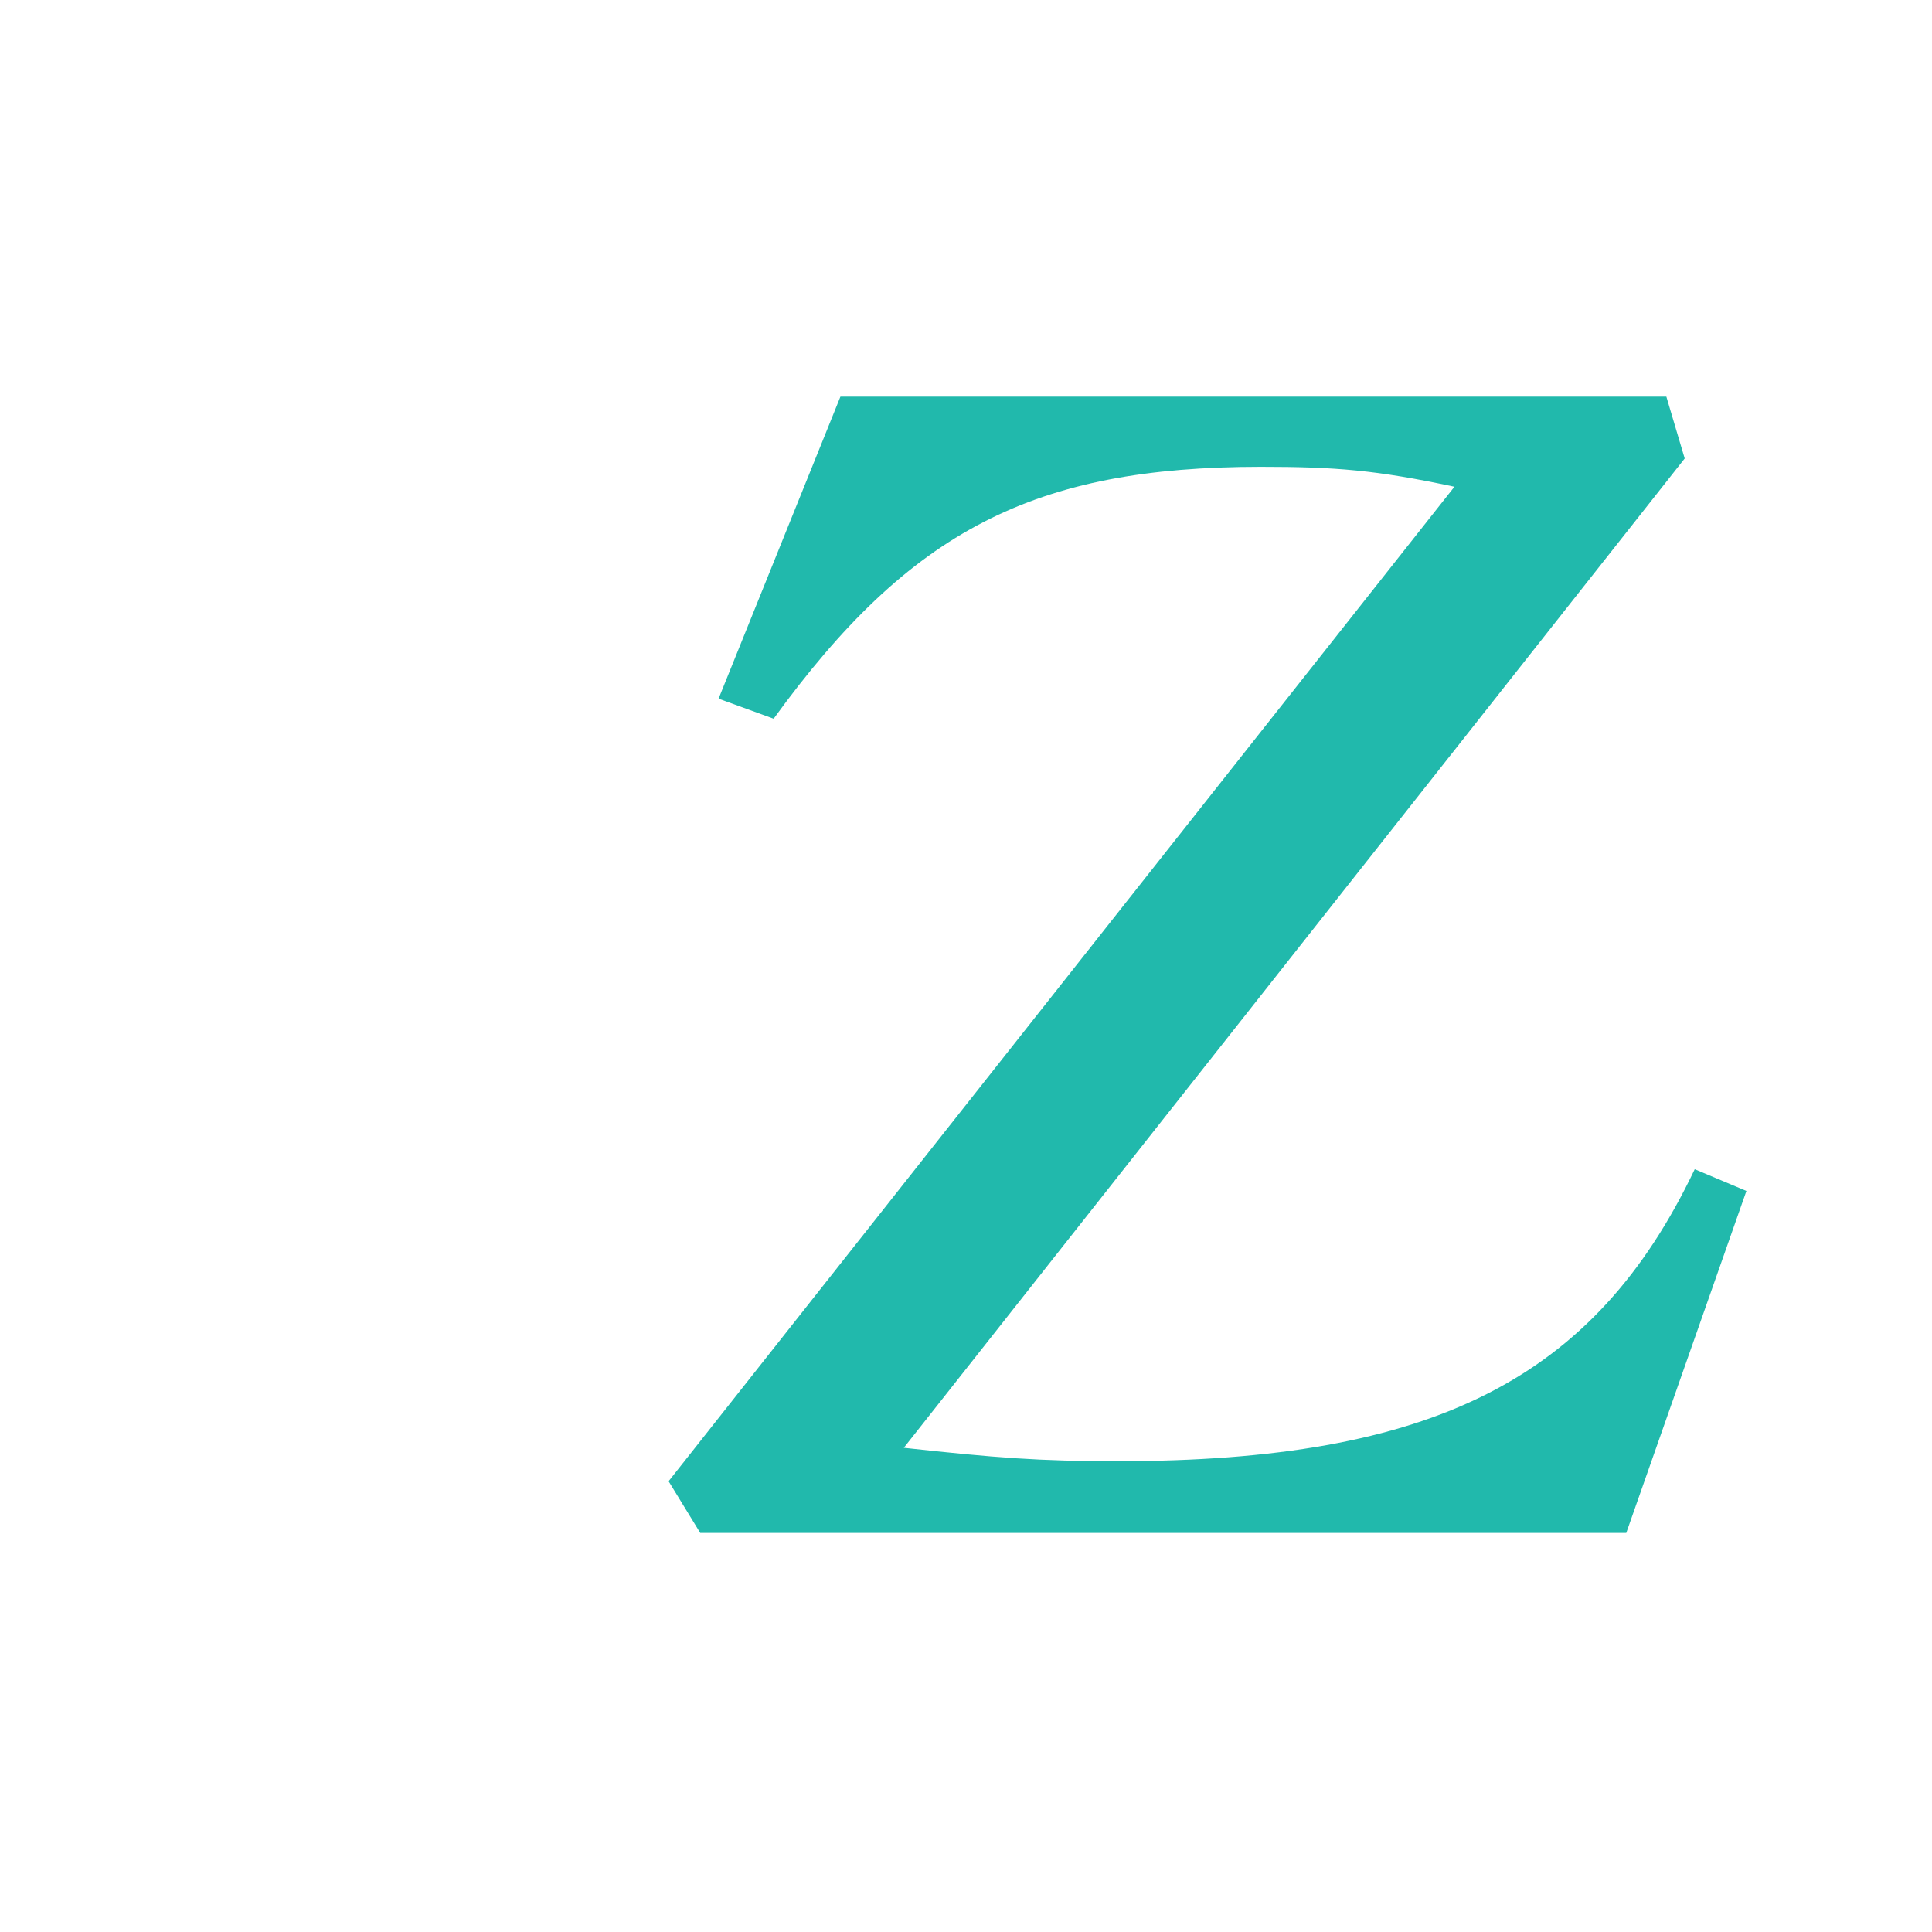
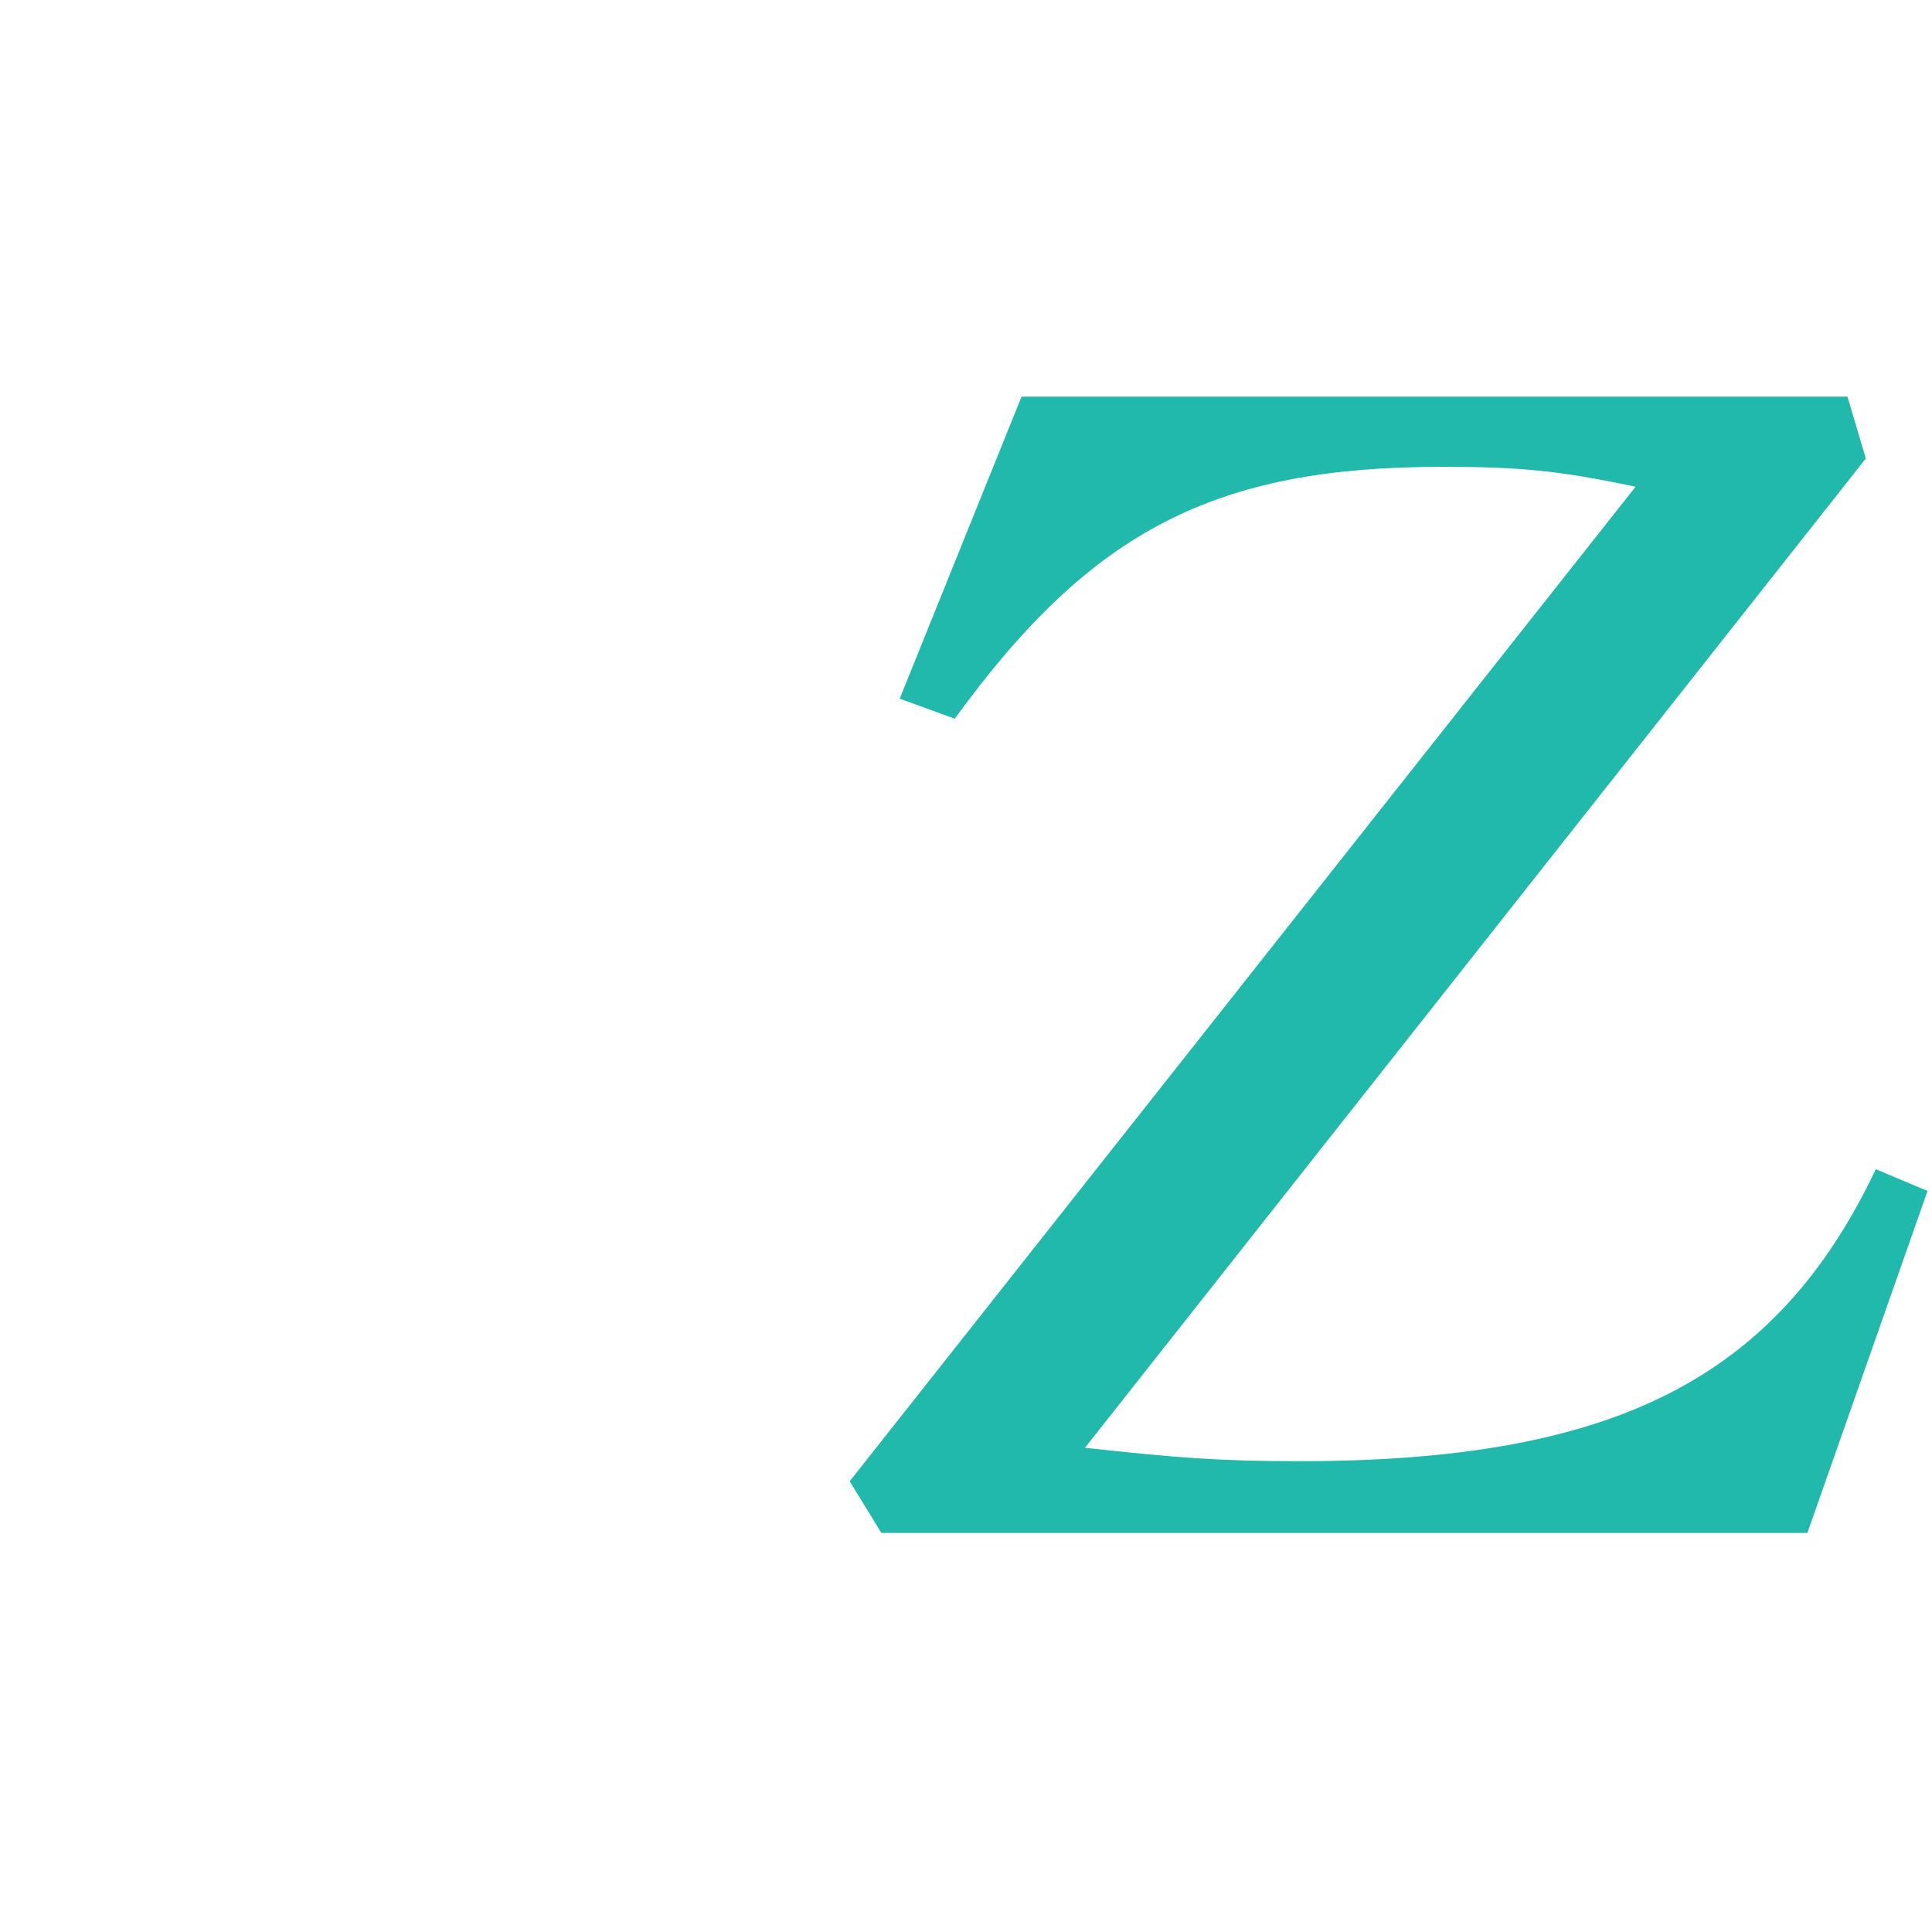
- <svg xmlns="http://www.w3.org/2000/svg" width="16" height="16" viewBox="-2 0 14 16" fill="none" version="1.1">
+ <svg xmlns="http://www.w3.org/2000/svg" width="16" height="16" viewBox="-3 0 13 16" fill="none" version="1.1">
  <path d="M 11.463 9.863 11.035 9.683 C 10.206 11.424 8.865 12.101 6.254 12.101 5.604 12.101 5.245 12.073 4.485 11.99 L 10.952 3.797 10.8 3.285 H 3.96 L 2.951 5.786 3.407 5.952 C 4.54 4.391 5.563 3.866 7.442 3.866 8.064 3.866 8.396 3.893 9.045 4.031 L 2.537 12.267 2.799 12.695 H 10.468 Z" style="fill:#21b9ac;fill-opacity:1" />
</svg>
